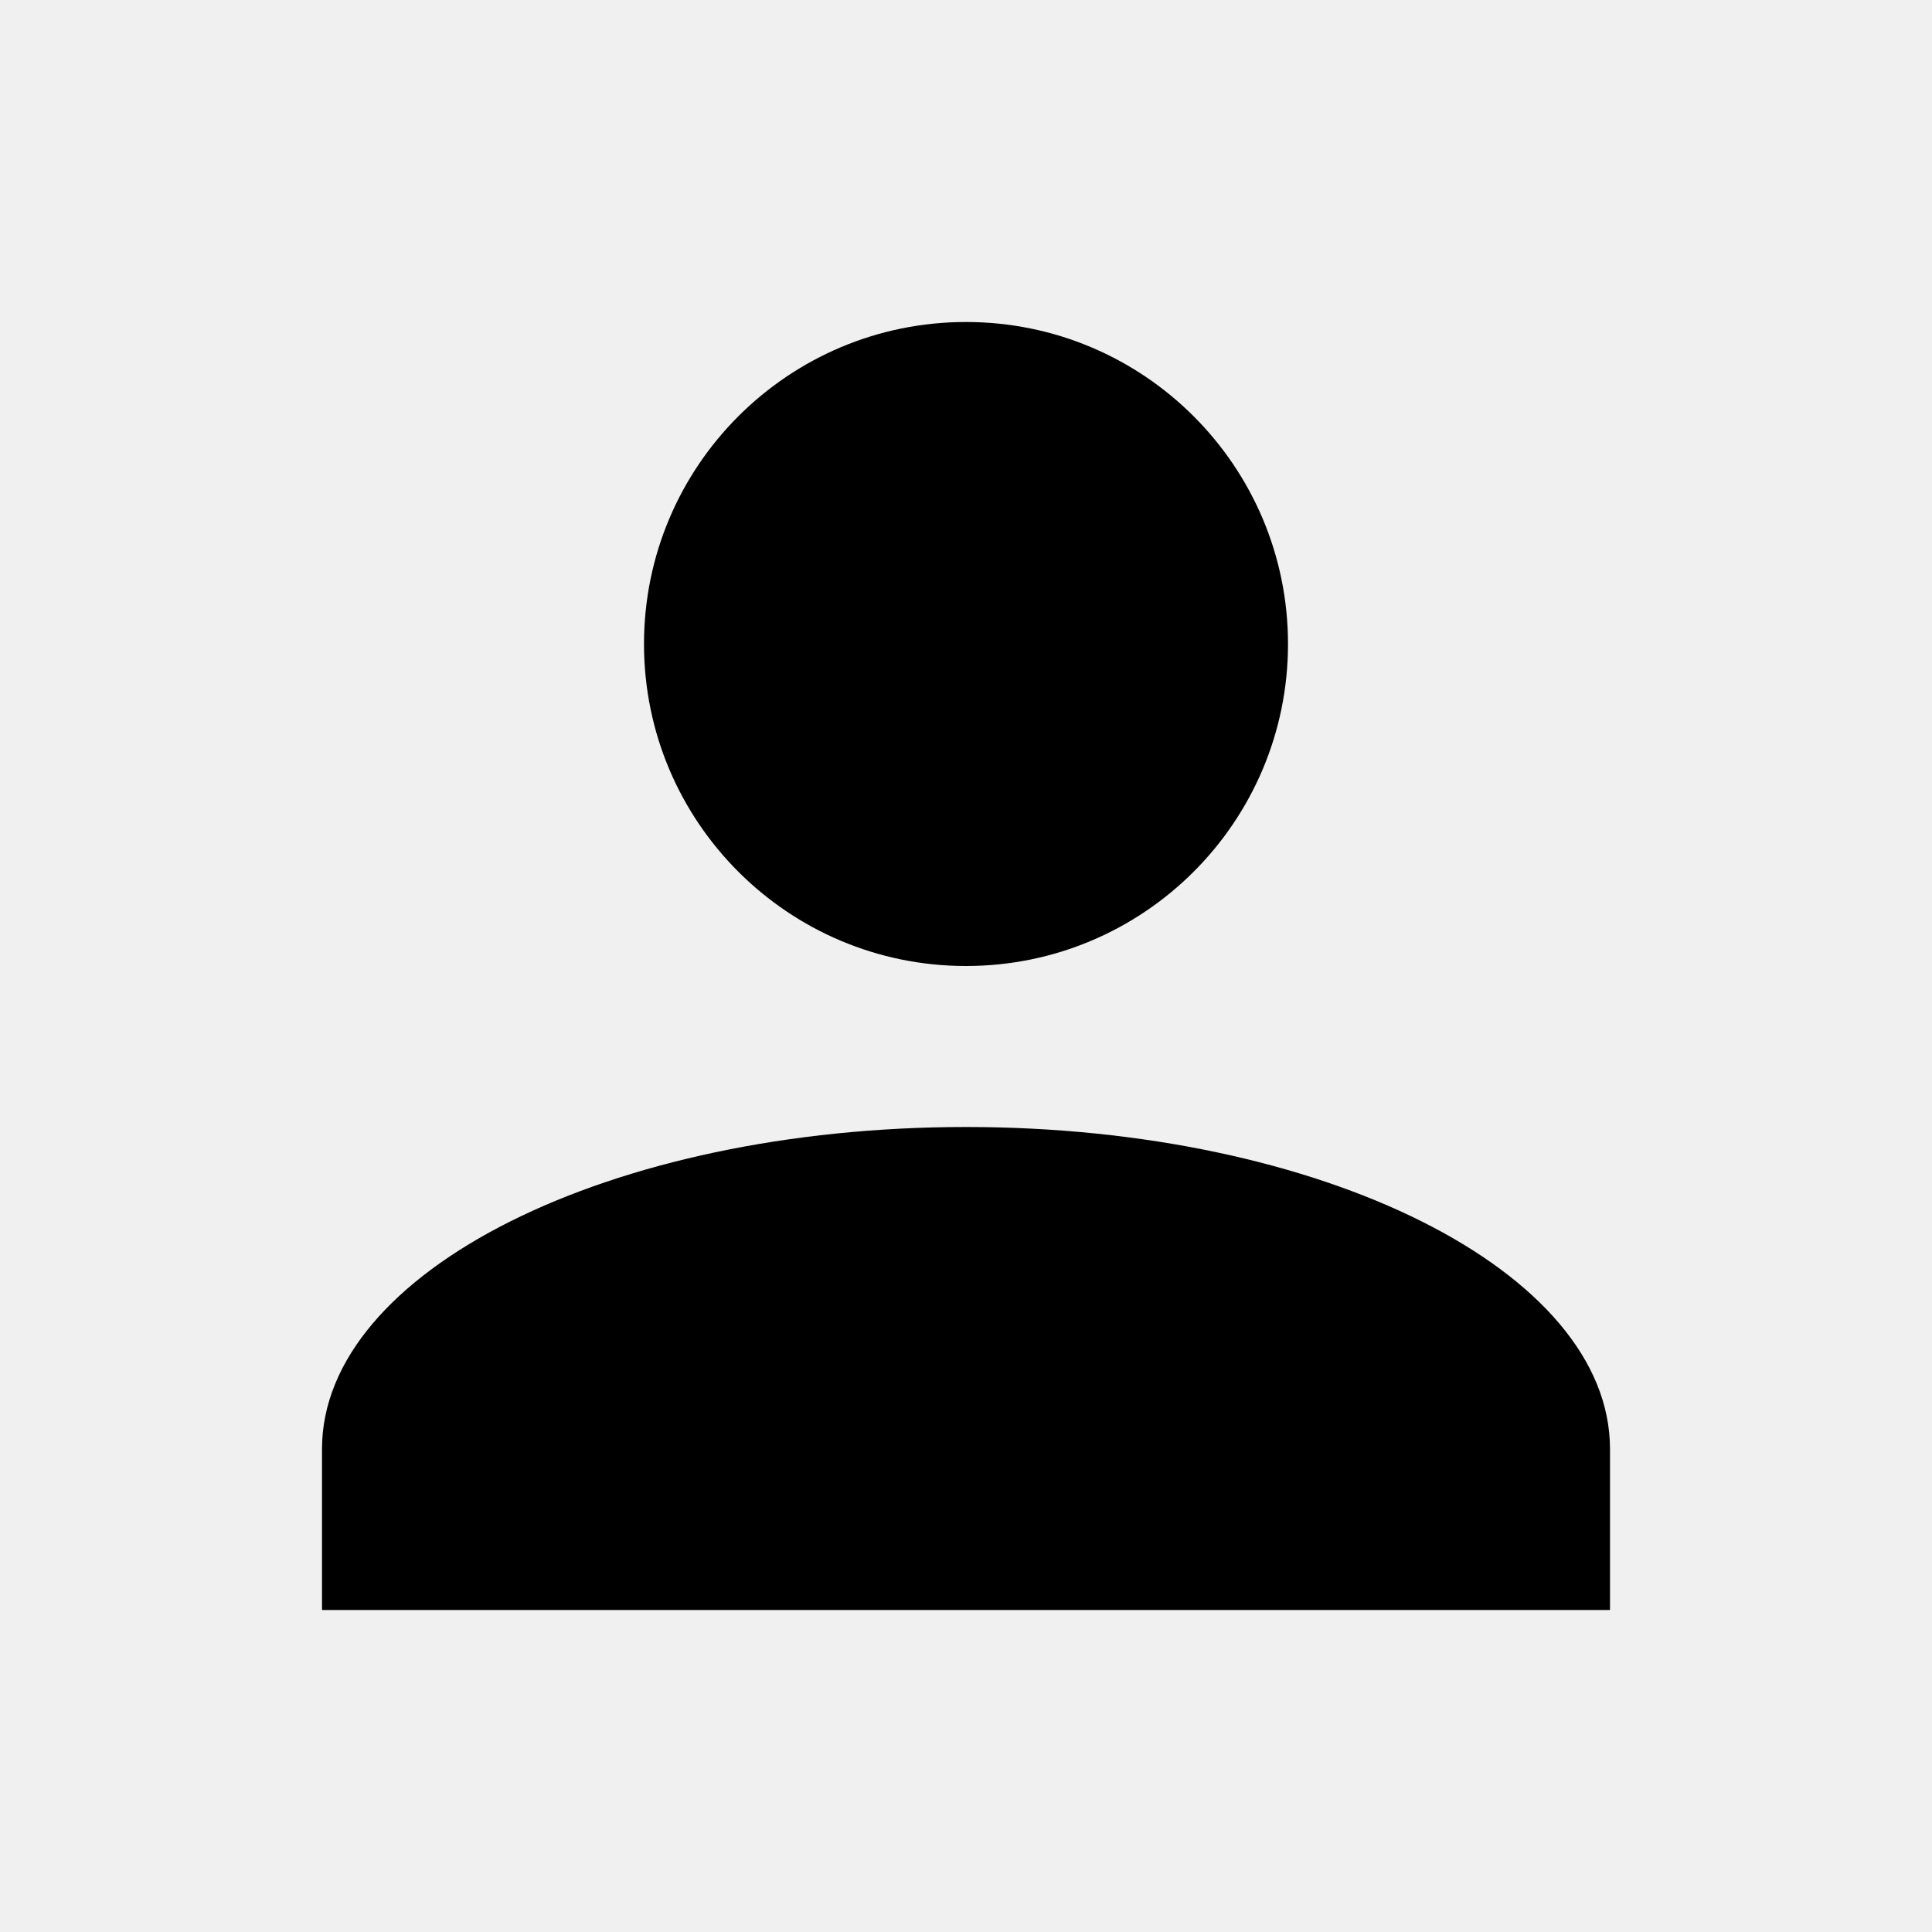
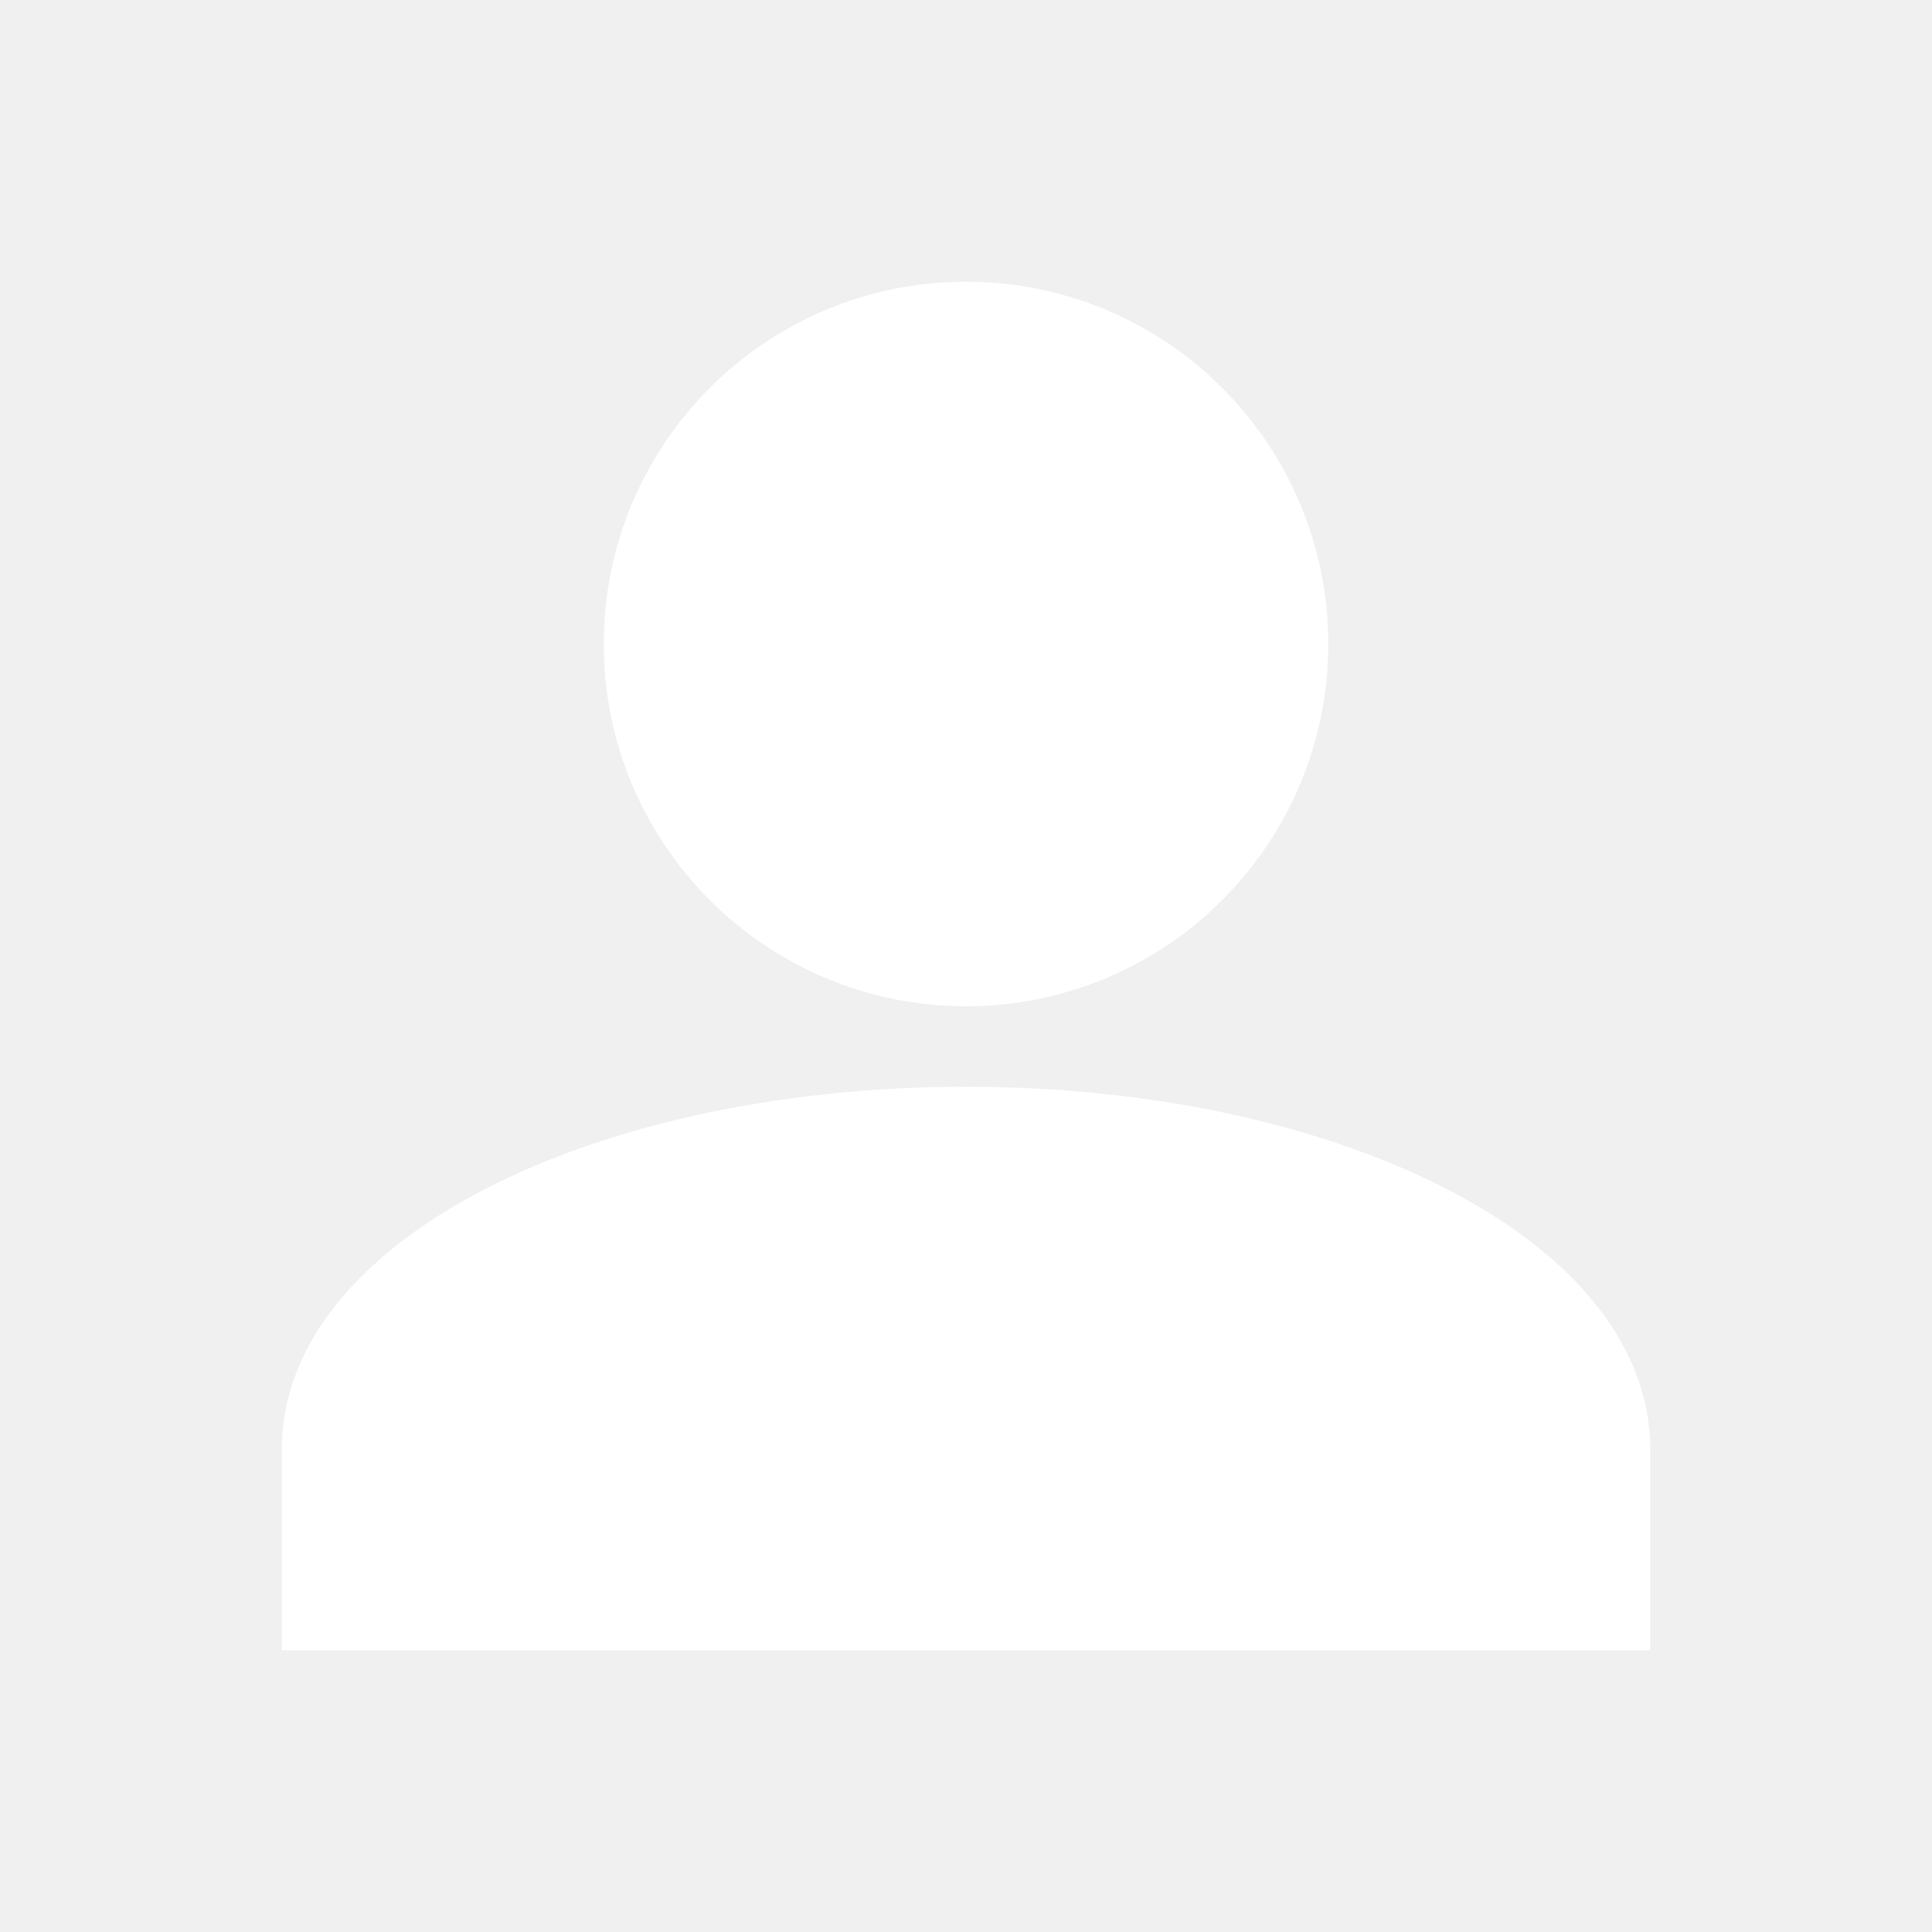
<svg xmlns="http://www.w3.org/2000/svg" viewBox="0 0 24 24">
-   <path d="M12,4A4,4 0 0,1 16,8A4,4 0 0,1 12,12A4,4 0 0,1 8,8A4,4 0 0,1 12,4M12,14C16.42,14 20,15.79 20,18V20H4V18C4,15.79 7.58,14 12,14Z" />
+   <path fill="white" stroke="white" d="M12,4A4,4 0 0,1 16,8A4,4 0 0,1 12,12A4,4 0 0,1 8,8A4,4 0 0,1 12,4M12,14C16.42,14 20,15.79 20,18V20H4V18C4,15.79 7.58,14 12,14Z" />
</svg>
